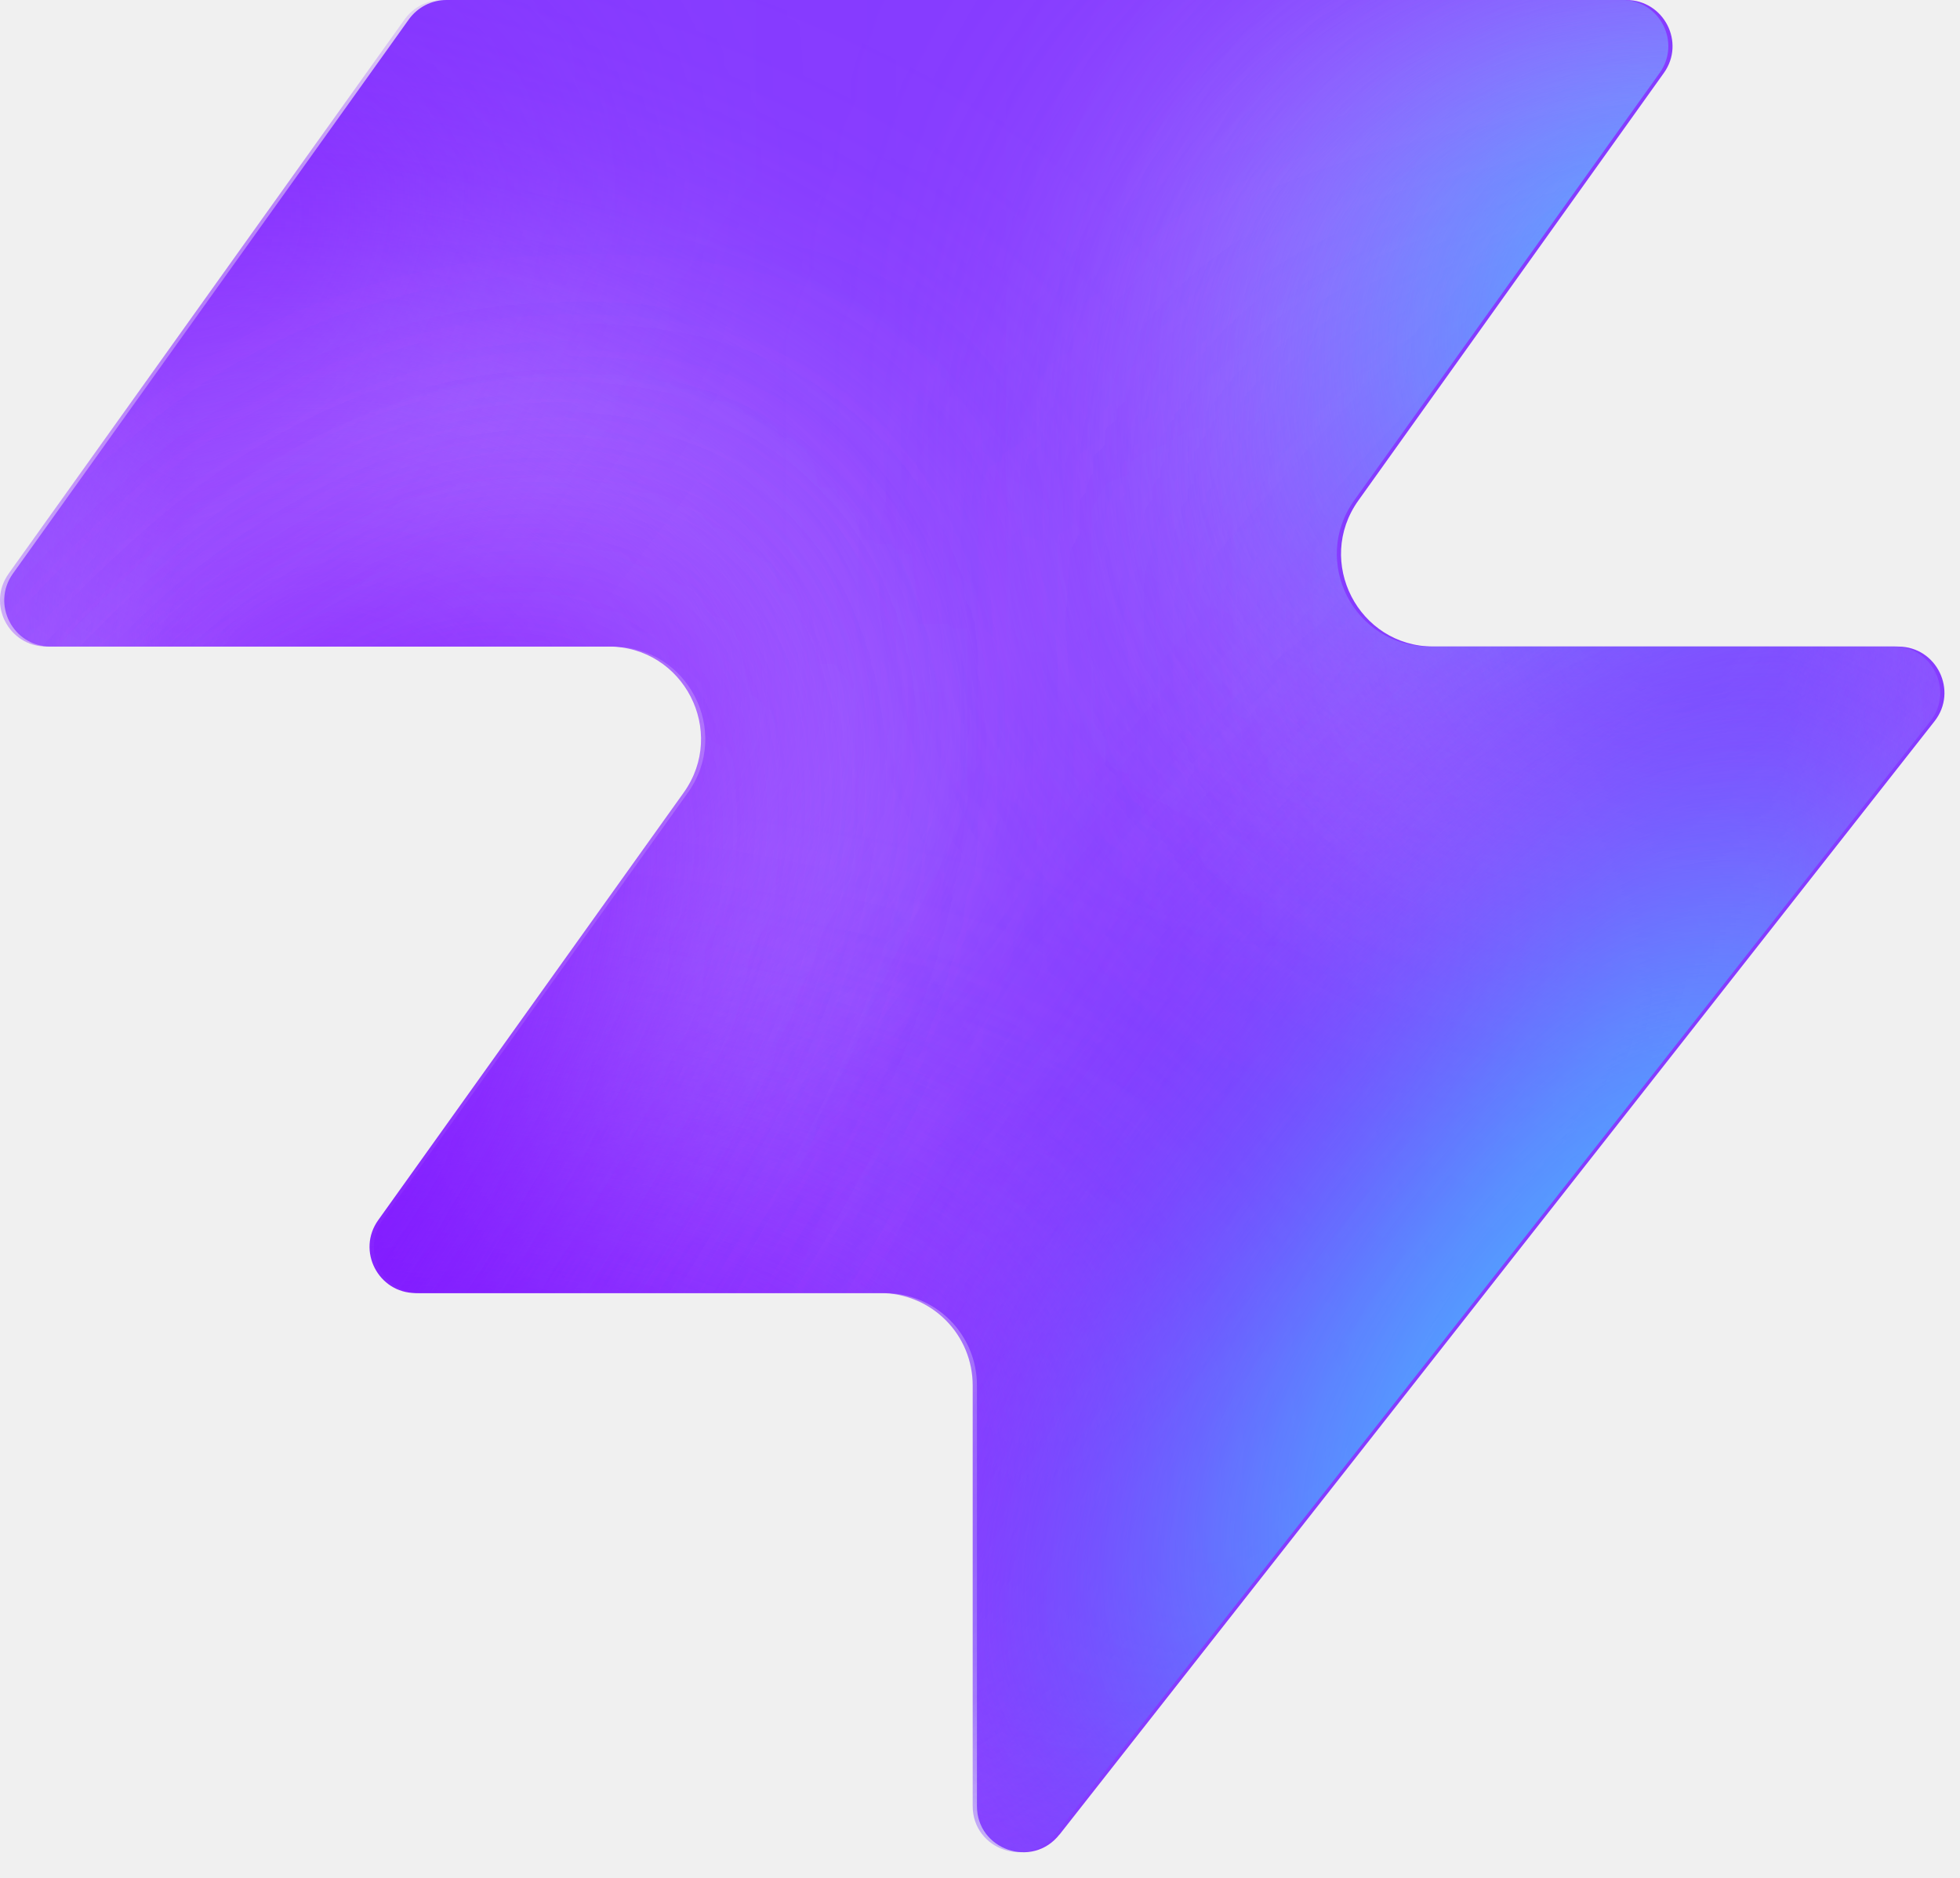
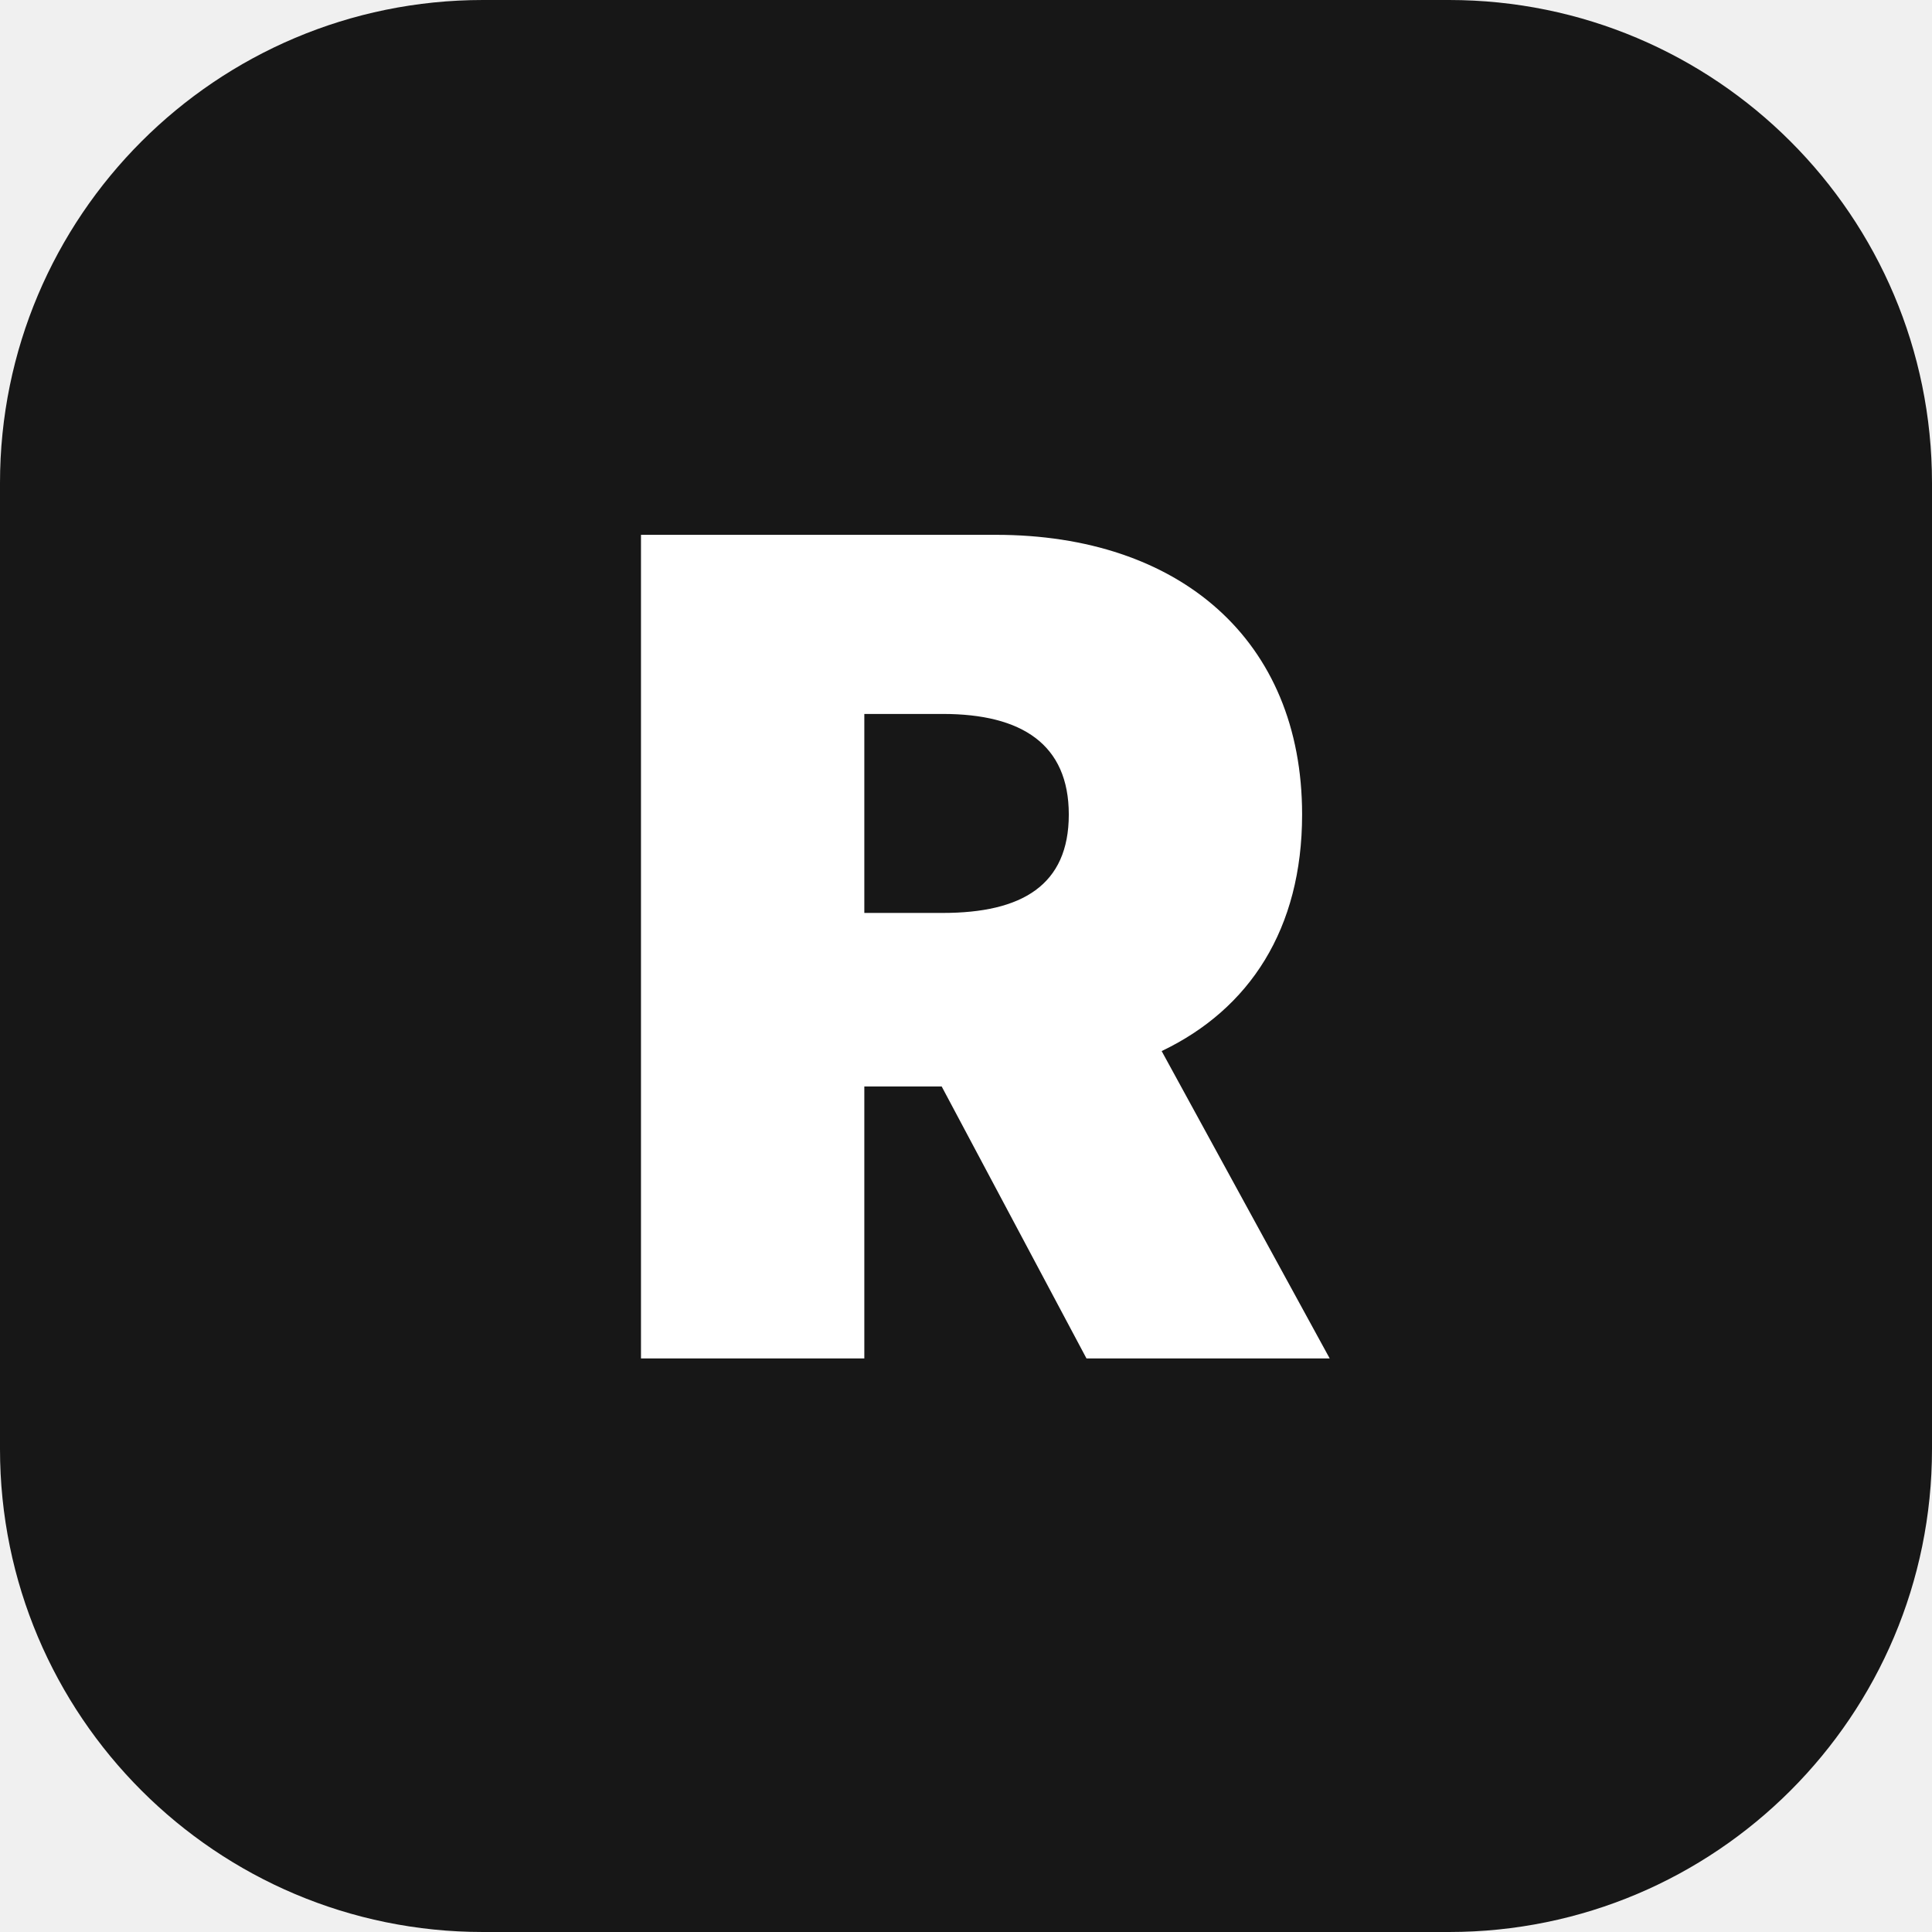
- <svg xmlns="http://www.w3.org/2000/svg" width="48" height="46" fill="none" viewBox="0 0 48 46">
-   <path fill="#863bff" d="M25.946 44.938c-.664.845-2.021.375-2.021-.698V33.937a2.26 2.26 0 0 0-2.262-2.262H10.287c-.92 0-1.456-1.04-.92-1.788l7.48-10.471c1.07-1.497 0-3.578-1.842-3.578H1.237c-.92 0-1.456-1.04-.92-1.788L10.013.474c.214-.297.556-.474.92-.474h28.894c.92 0 1.456 1.04.92 1.788l-7.48 10.471c-1.07 1.498 0 3.579 1.842 3.579h11.377c.943 0 1.473 1.088.89 1.83L25.947 44.94z" style="fill:#863bff;fill:color(display-p3 .525 .23 1);fill-opacity:1" />
-   <mask id="a" width="48" height="46" x="0" y="0" maskUnits="userSpaceOnUse" style="mask-type:alpha">
-     <path fill="#000" d="M25.842 44.938c-.664.844-2.021.375-2.021-.698V33.937a2.26 2.26 0 0 0-2.262-2.262H10.183c-.92 0-1.456-1.04-.92-1.788l7.48-10.471c1.07-1.498 0-3.579-1.842-3.579H1.133c-.92 0-1.456-1.04-.92-1.787L9.91.473c.214-.297.556-.474.92-.474h28.894c.92 0 1.456 1.04.92 1.788l-7.48 10.471c-1.07 1.498 0 3.578 1.842 3.578h11.377c.943 0 1.473 1.088.89 1.832L25.843 44.94z" style="fill:#000;fill-opacity:1" />
-   </mask>
-   <g mask="url(#a)">
-     <g filter="url(#b)">
-       <ellipse cx="5.508" cy="14.704" fill="#ede6ff" rx="5.508" ry="14.704" style="fill:#ede6ff;fill:color(display-p3 .927 .903 1);fill-opacity:1" transform="matrix(.00324 1 1 -.00324 -4.47 31.516)" />
-     </g>
-     <g filter="url(#c)">
-       <ellipse cx="10.399" cy="29.851" fill="#ede6ff" rx="10.399" ry="29.851" style="fill:#ede6ff;fill:color(display-p3 .927 .903 1);fill-opacity:1" transform="matrix(.00324 1 1 -.00324 -39.328 7.883)" />
-     </g>
-     <g filter="url(#d)">
-       <ellipse cx="5.508" cy="30.487" fill="#7e14ff" rx="5.508" ry="30.487" style="fill:#7e14ff;fill:color(display-p3 .492 .077 1);fill-opacity:1" transform="rotate(89.814 -25.913 -14.639)scale(1 -1)" />
-     </g>
-     <g filter="url(#e)">
-       <ellipse cx="5.508" cy="30.599" fill="#7e14ff" rx="5.508" ry="30.599" style="fill:#7e14ff;fill:color(display-p3 .492 .077 1);fill-opacity:1" transform="rotate(89.814 -32.644 -3.334)scale(1 -1)" />
-     </g>
-     <g filter="url(#f)">
-       <ellipse cx="5.508" cy="30.599" fill="#7e14ff" rx="5.508" ry="30.599" style="fill:#7e14ff;fill:color(display-p3 .492 .077 1);fill-opacity:1" transform="matrix(.00324 1 1 -.00324 -34.34 30.47)" />
-     </g>
-     <g filter="url(#g)">
-       <ellipse cx="14.072" cy="22.078" fill="#ede6ff" rx="14.072" ry="22.078" style="fill:#ede6ff;fill:color(display-p3 .927 .903 1);fill-opacity:1" transform="rotate(93.35 24.506 48.493)scale(-1 1)" />
-     </g>
-     <g filter="url(#h)">
-       <ellipse cx="3.47" cy="21.501" fill="#7e14ff" rx="3.47" ry="21.501" style="fill:#7e14ff;fill:color(display-p3 .492 .077 1);fill-opacity:1" transform="rotate(89.009 28.708 47.59)scale(-1 1)" />
-     </g>
-     <g filter="url(#i)">
-       <ellipse cx="3.47" cy="21.501" fill="#7e14ff" rx="3.47" ry="21.501" style="fill:#7e14ff;fill:color(display-p3 .492 .077 1);fill-opacity:1" transform="rotate(89.009 28.708 47.59)scale(-1 1)" />
-     </g>
-     <g filter="url(#j)">
-       <ellipse cx=".387" cy="8.972" fill="#7e14ff" rx="4.407" ry="29.108" style="fill:#7e14ff;fill:color(display-p3 .492 .077 1);fill-opacity:1" transform="rotate(39.51 .387 8.972)" />
-     </g>
-     <g filter="url(#k)">
-       <ellipse cx="47.523" cy="-6.092" fill="#7e14ff" rx="4.407" ry="29.108" style="fill:#7e14ff;fill:color(display-p3 .492 .077 1);fill-opacity:1" transform="rotate(37.892 47.523 -6.092)" />
-     </g>
-     <g filter="url(#l)">
-       <ellipse cx="41.412" cy="6.333" fill="#47bfff" rx="5.971" ry="9.665" style="fill:#47bfff;fill:color(display-p3 .28 .748 1);fill-opacity:1" transform="rotate(37.892 41.412 6.333)" />
-     </g>
-     <g filter="url(#m)">
-       <ellipse cx="-1.879" cy="38.332" fill="#7e14ff" rx="4.407" ry="29.108" style="fill:#7e14ff;fill:color(display-p3 .492 .077 1);fill-opacity:1" transform="rotate(37.892 -1.88 38.332)" />
-     </g>
-     <g filter="url(#n)">
-       <ellipse cx="-1.879" cy="38.332" fill="#7e14ff" rx="4.407" ry="29.108" style="fill:#7e14ff;fill:color(display-p3 .492 .077 1);fill-opacity:1" transform="rotate(37.892 -1.88 38.332)" />
-     </g>
-     <g filter="url(#o)">
-       <ellipse cx="35.651" cy="29.907" fill="#7e14ff" rx="4.407" ry="29.108" style="fill:#7e14ff;fill:color(display-p3 .492 .077 1);fill-opacity:1" transform="rotate(37.892 35.651 29.907)" />
-     </g>
-     <g filter="url(#p)">
-       <ellipse cx="38.418" cy="32.4" fill="#47bfff" rx="5.971" ry="15.297" style="fill:#47bfff;fill:color(display-p3 .28 .748 1);fill-opacity:1" transform="rotate(37.892 38.418 32.4)" />
-     </g>
-   </g>
-   <defs>
-     <filter id="b" width="60.045" height="41.654" x="-19.77" y="16.149" color-interpolation-filters="sRGB" filterUnits="userSpaceOnUse">
-       <feFlood flood-opacity="0" result="BackgroundImageFix" />
-       <feBlend in="SourceGraphic" in2="BackgroundImageFix" result="shape" />
-       <feGaussianBlur result="effect1_foregroundBlur_2002_17158" stdDeviation="7.659" />
-     </filter>
-     <filter id="c" width="90.34" height="51.437" x="-54.613" y="-7.533" color-interpolation-filters="sRGB" filterUnits="userSpaceOnUse">
-       <feFlood flood-opacity="0" result="BackgroundImageFix" />
-       <feBlend in="SourceGraphic" in2="BackgroundImageFix" result="shape" />
-       <feGaussianBlur result="effect1_foregroundBlur_2002_17158" stdDeviation="7.659" />
-     </filter>
-     <filter id="d" width="79.355" height="29.4" x="-49.64" y="2.03" color-interpolation-filters="sRGB" filterUnits="userSpaceOnUse">
-       <feFlood flood-opacity="0" result="BackgroundImageFix" />
-       <feBlend in="SourceGraphic" in2="BackgroundImageFix" result="shape" />
-       <feGaussianBlur result="effect1_foregroundBlur_2002_17158" stdDeviation="4.596" />
-     </filter>
-     <filter id="e" width="79.579" height="29.4" x="-45.045" y="20.029" color-interpolation-filters="sRGB" filterUnits="userSpaceOnUse">
-       <feFlood flood-opacity="0" result="BackgroundImageFix" />
-       <feBlend in="SourceGraphic" in2="BackgroundImageFix" result="shape" />
-       <feGaussianBlur result="effect1_foregroundBlur_2002_17158" stdDeviation="4.596" />
-     </filter>
-     <filter id="f" width="79.579" height="29.4" x="-43.513" y="21.178" color-interpolation-filters="sRGB" filterUnits="userSpaceOnUse">
-       <feFlood flood-opacity="0" result="BackgroundImageFix" />
-       <feBlend in="SourceGraphic" in2="BackgroundImageFix" result="shape" />
-       <feGaussianBlur result="effect1_foregroundBlur_2002_17158" stdDeviation="4.596" />
-     </filter>
-     <filter id="g" width="74.749" height="58.852" x="15.756" y="-17.901" color-interpolation-filters="sRGB" filterUnits="userSpaceOnUse">
-       <feFlood flood-opacity="0" result="BackgroundImageFix" />
-       <feBlend in="SourceGraphic" in2="BackgroundImageFix" result="shape" />
-       <feGaussianBlur result="effect1_foregroundBlur_2002_17158" stdDeviation="7.659" />
-     </filter>
-     <filter id="h" width="61.377" height="25.362" x="23.548" y="2.284" color-interpolation-filters="sRGB" filterUnits="userSpaceOnUse">
-       <feFlood flood-opacity="0" result="BackgroundImageFix" />
-       <feBlend in="SourceGraphic" in2="BackgroundImageFix" result="shape" />
-       <feGaussianBlur result="effect1_foregroundBlur_2002_17158" stdDeviation="4.596" />
-     </filter>
-     <filter id="i" width="61.377" height="25.362" x="23.548" y="2.284" color-interpolation-filters="sRGB" filterUnits="userSpaceOnUse">
-       <feFlood flood-opacity="0" result="BackgroundImageFix" />
-       <feBlend in="SourceGraphic" in2="BackgroundImageFix" result="shape" />
-       <feGaussianBlur result="effect1_foregroundBlur_2002_17158" stdDeviation="4.596" />
-     </filter>
-     <filter id="j" width="56.045" height="63.649" x="-27.636" y="-22.853" color-interpolation-filters="sRGB" filterUnits="userSpaceOnUse">
-       <feFlood flood-opacity="0" result="BackgroundImageFix" />
-       <feBlend in="SourceGraphic" in2="BackgroundImageFix" result="shape" />
-       <feGaussianBlur result="effect1_foregroundBlur_2002_17158" stdDeviation="4.596" />
-     </filter>
-     <filter id="k" width="54.814" height="64.646" x="20.116" y="-38.415" color-interpolation-filters="sRGB" filterUnits="userSpaceOnUse">
-       <feFlood flood-opacity="0" result="BackgroundImageFix" />
-       <feBlend in="SourceGraphic" in2="BackgroundImageFix" result="shape" />
-       <feGaussianBlur result="effect1_foregroundBlur_2002_17158" stdDeviation="4.596" />
-     </filter>
-     <filter id="l" width="33.541" height="35.313" x="24.641" y="-11.323" color-interpolation-filters="sRGB" filterUnits="userSpaceOnUse">
-       <feFlood flood-opacity="0" result="BackgroundImageFix" />
-       <feBlend in="SourceGraphic" in2="BackgroundImageFix" result="shape" />
-       <feGaussianBlur result="effect1_foregroundBlur_2002_17158" stdDeviation="4.596" />
-     </filter>
-     <filter id="m" width="54.814" height="64.646" x="-29.286" y="6.009" color-interpolation-filters="sRGB" filterUnits="userSpaceOnUse">
-       <feFlood flood-opacity="0" result="BackgroundImageFix" />
-       <feBlend in="SourceGraphic" in2="BackgroundImageFix" result="shape" />
-       <feGaussianBlur result="effect1_foregroundBlur_2002_17158" stdDeviation="4.596" />
-     </filter>
-     <filter id="n" width="54.814" height="64.646" x="-29.286" y="6.009" color-interpolation-filters="sRGB" filterUnits="userSpaceOnUse">
-       <feFlood flood-opacity="0" result="BackgroundImageFix" />
-       <feBlend in="SourceGraphic" in2="BackgroundImageFix" result="shape" />
-       <feGaussianBlur result="effect1_foregroundBlur_2002_17158" stdDeviation="4.596" />
-     </filter>
-     <filter id="o" width="54.814" height="64.646" x="8.244" y="-2.416" color-interpolation-filters="sRGB" filterUnits="userSpaceOnUse">
-       <feFlood flood-opacity="0" result="BackgroundImageFix" />
-       <feBlend in="SourceGraphic" in2="BackgroundImageFix" result="shape" />
-       <feGaussianBlur result="effect1_foregroundBlur_2002_17158" stdDeviation="4.596" />
-     </filter>
-     <filter id="p" width="39.409" height="43.623" x="18.713" y="10.588" color-interpolation-filters="sRGB" filterUnits="userSpaceOnUse">
-       <feFlood flood-opacity="0" result="BackgroundImageFix" />
-       <feBlend in="SourceGraphic" in2="BackgroundImageFix" result="shape" />
-       <feGaussianBlur result="effect1_foregroundBlur_2002_17158" stdDeviation="4.596" />
-     </filter>
-   </defs>
+ <svg xmlns="http://www.w3.org/2000/svg" viewBox="0 0 512 512">
+   <rect width="512" height="512" rx="128" fill="#171717" />
+   <text x="256" y="360" font-family="'Outfit', 'Montserrat', 'Inter', sans-serif" font-weight="900" font-size="300" fill="#FFFFFF" text-anchor="middle">R</text>
</svg>
